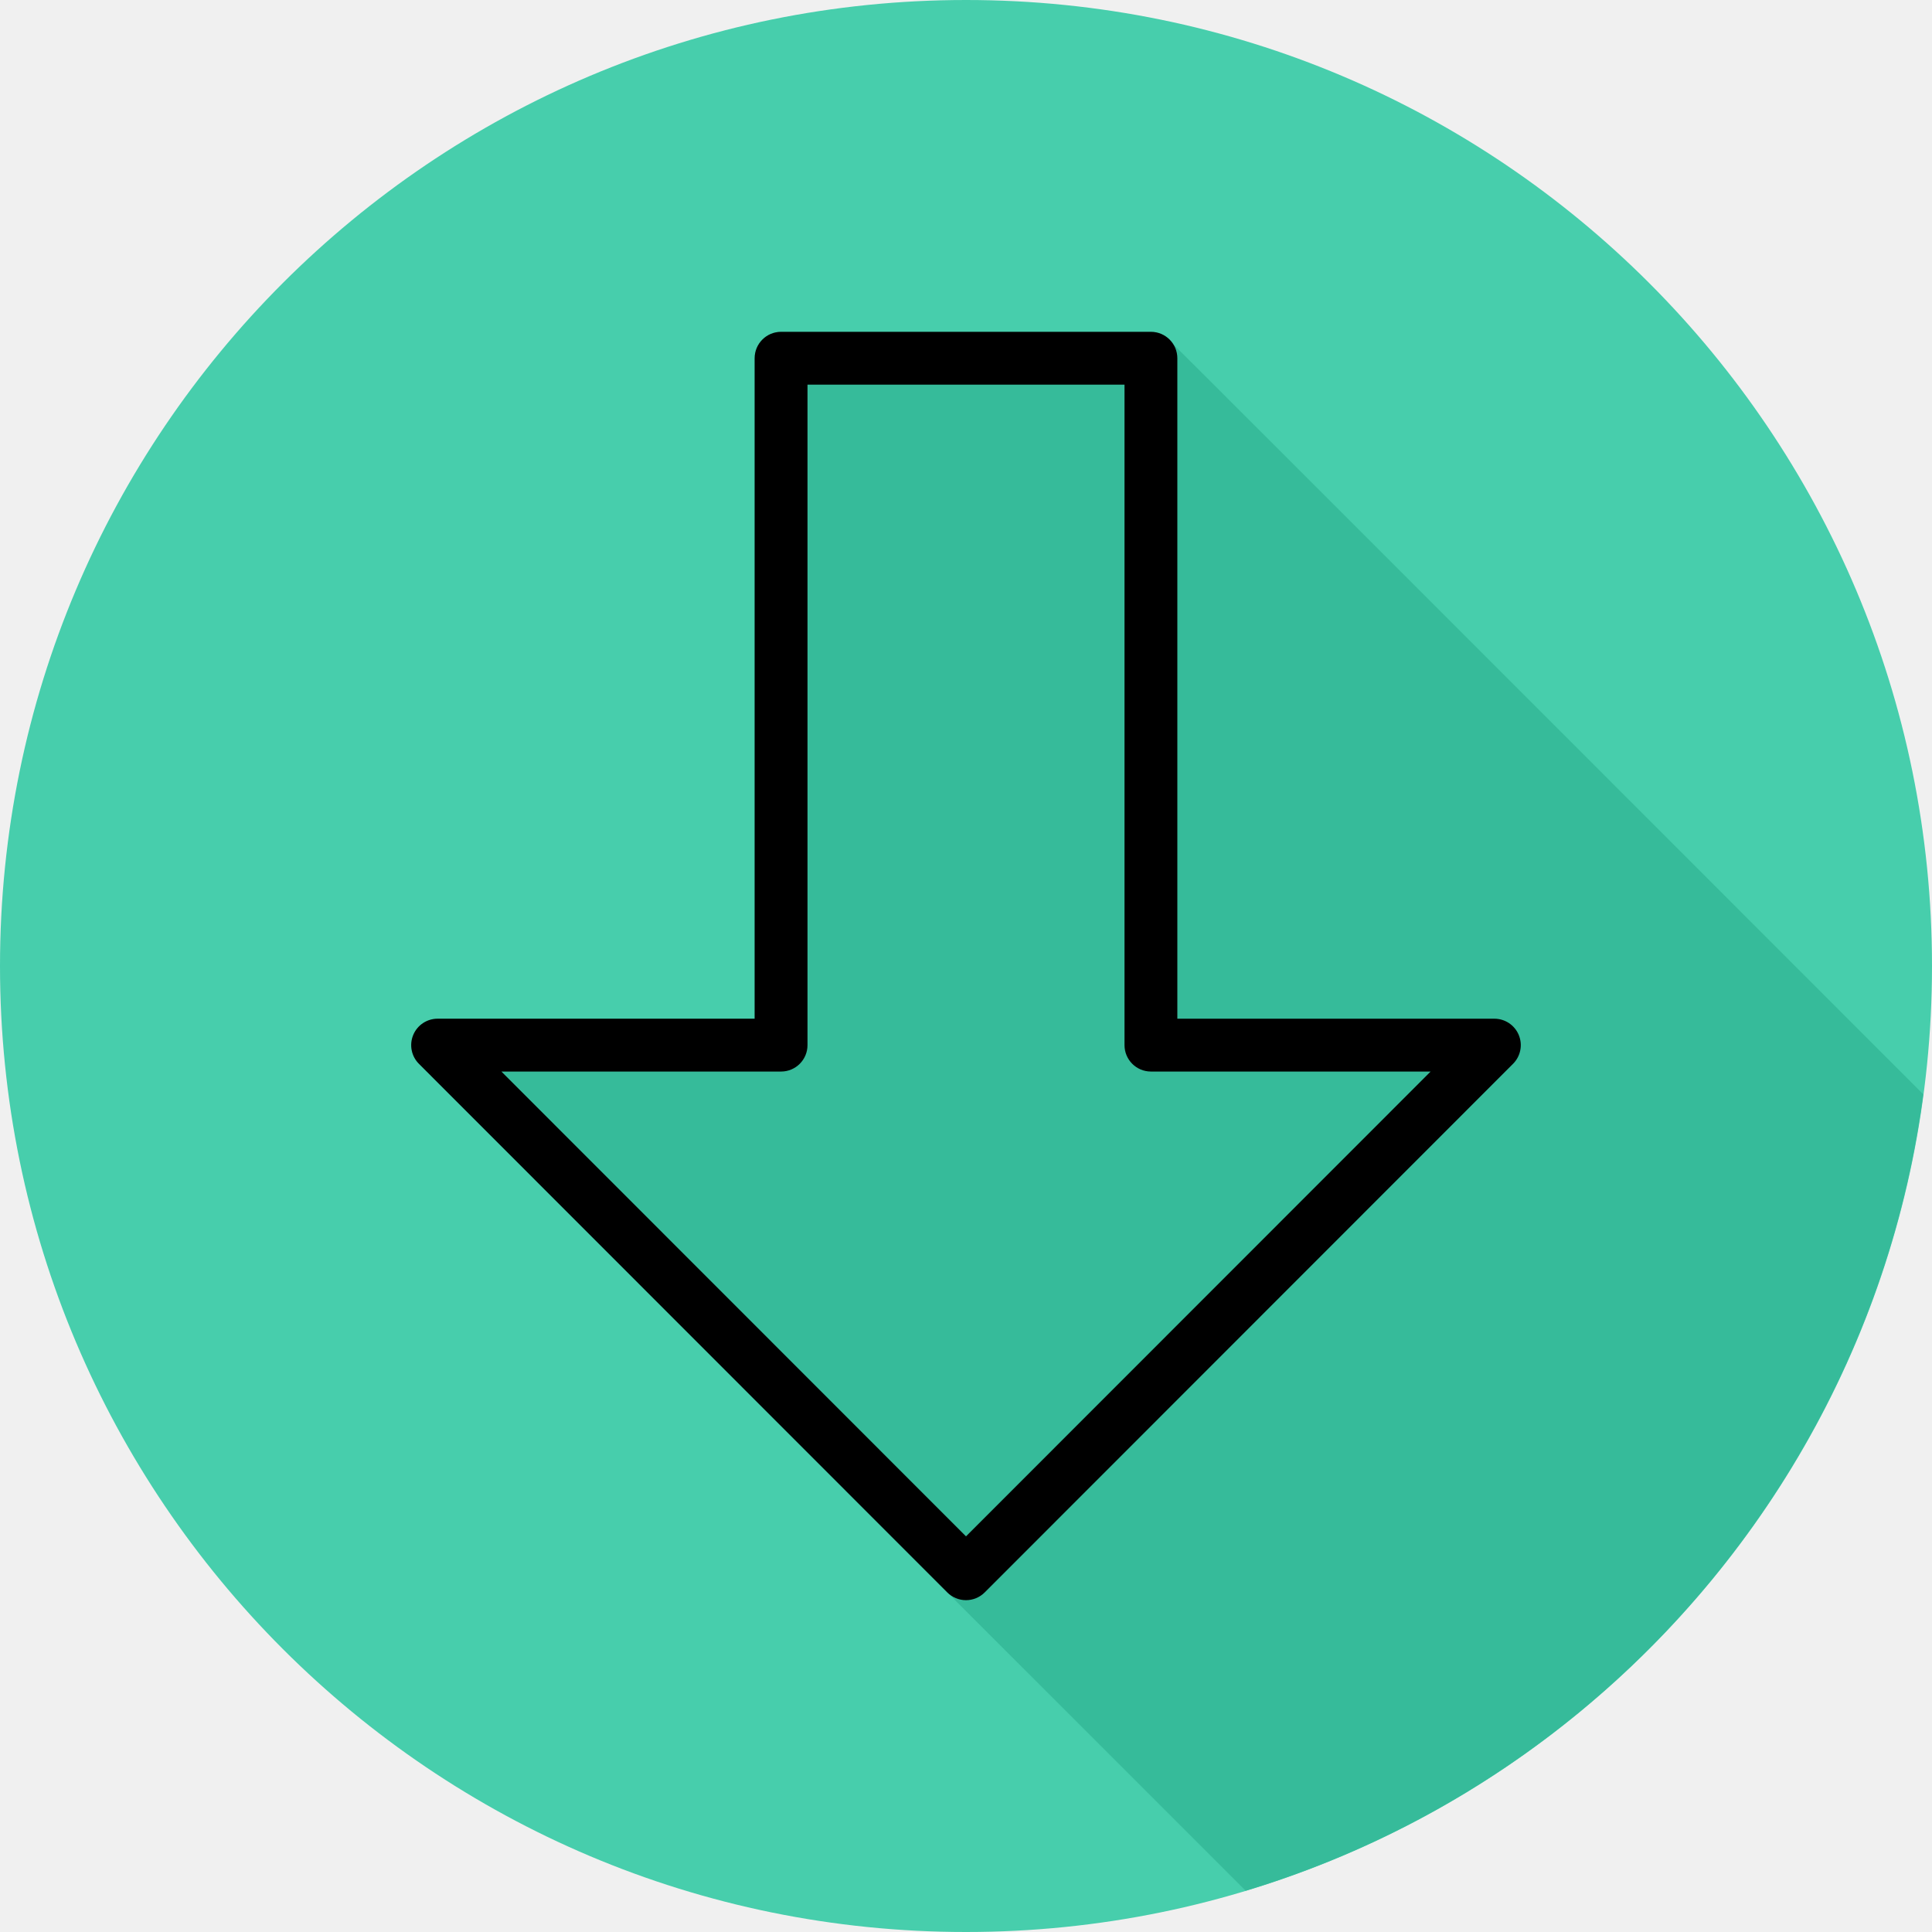
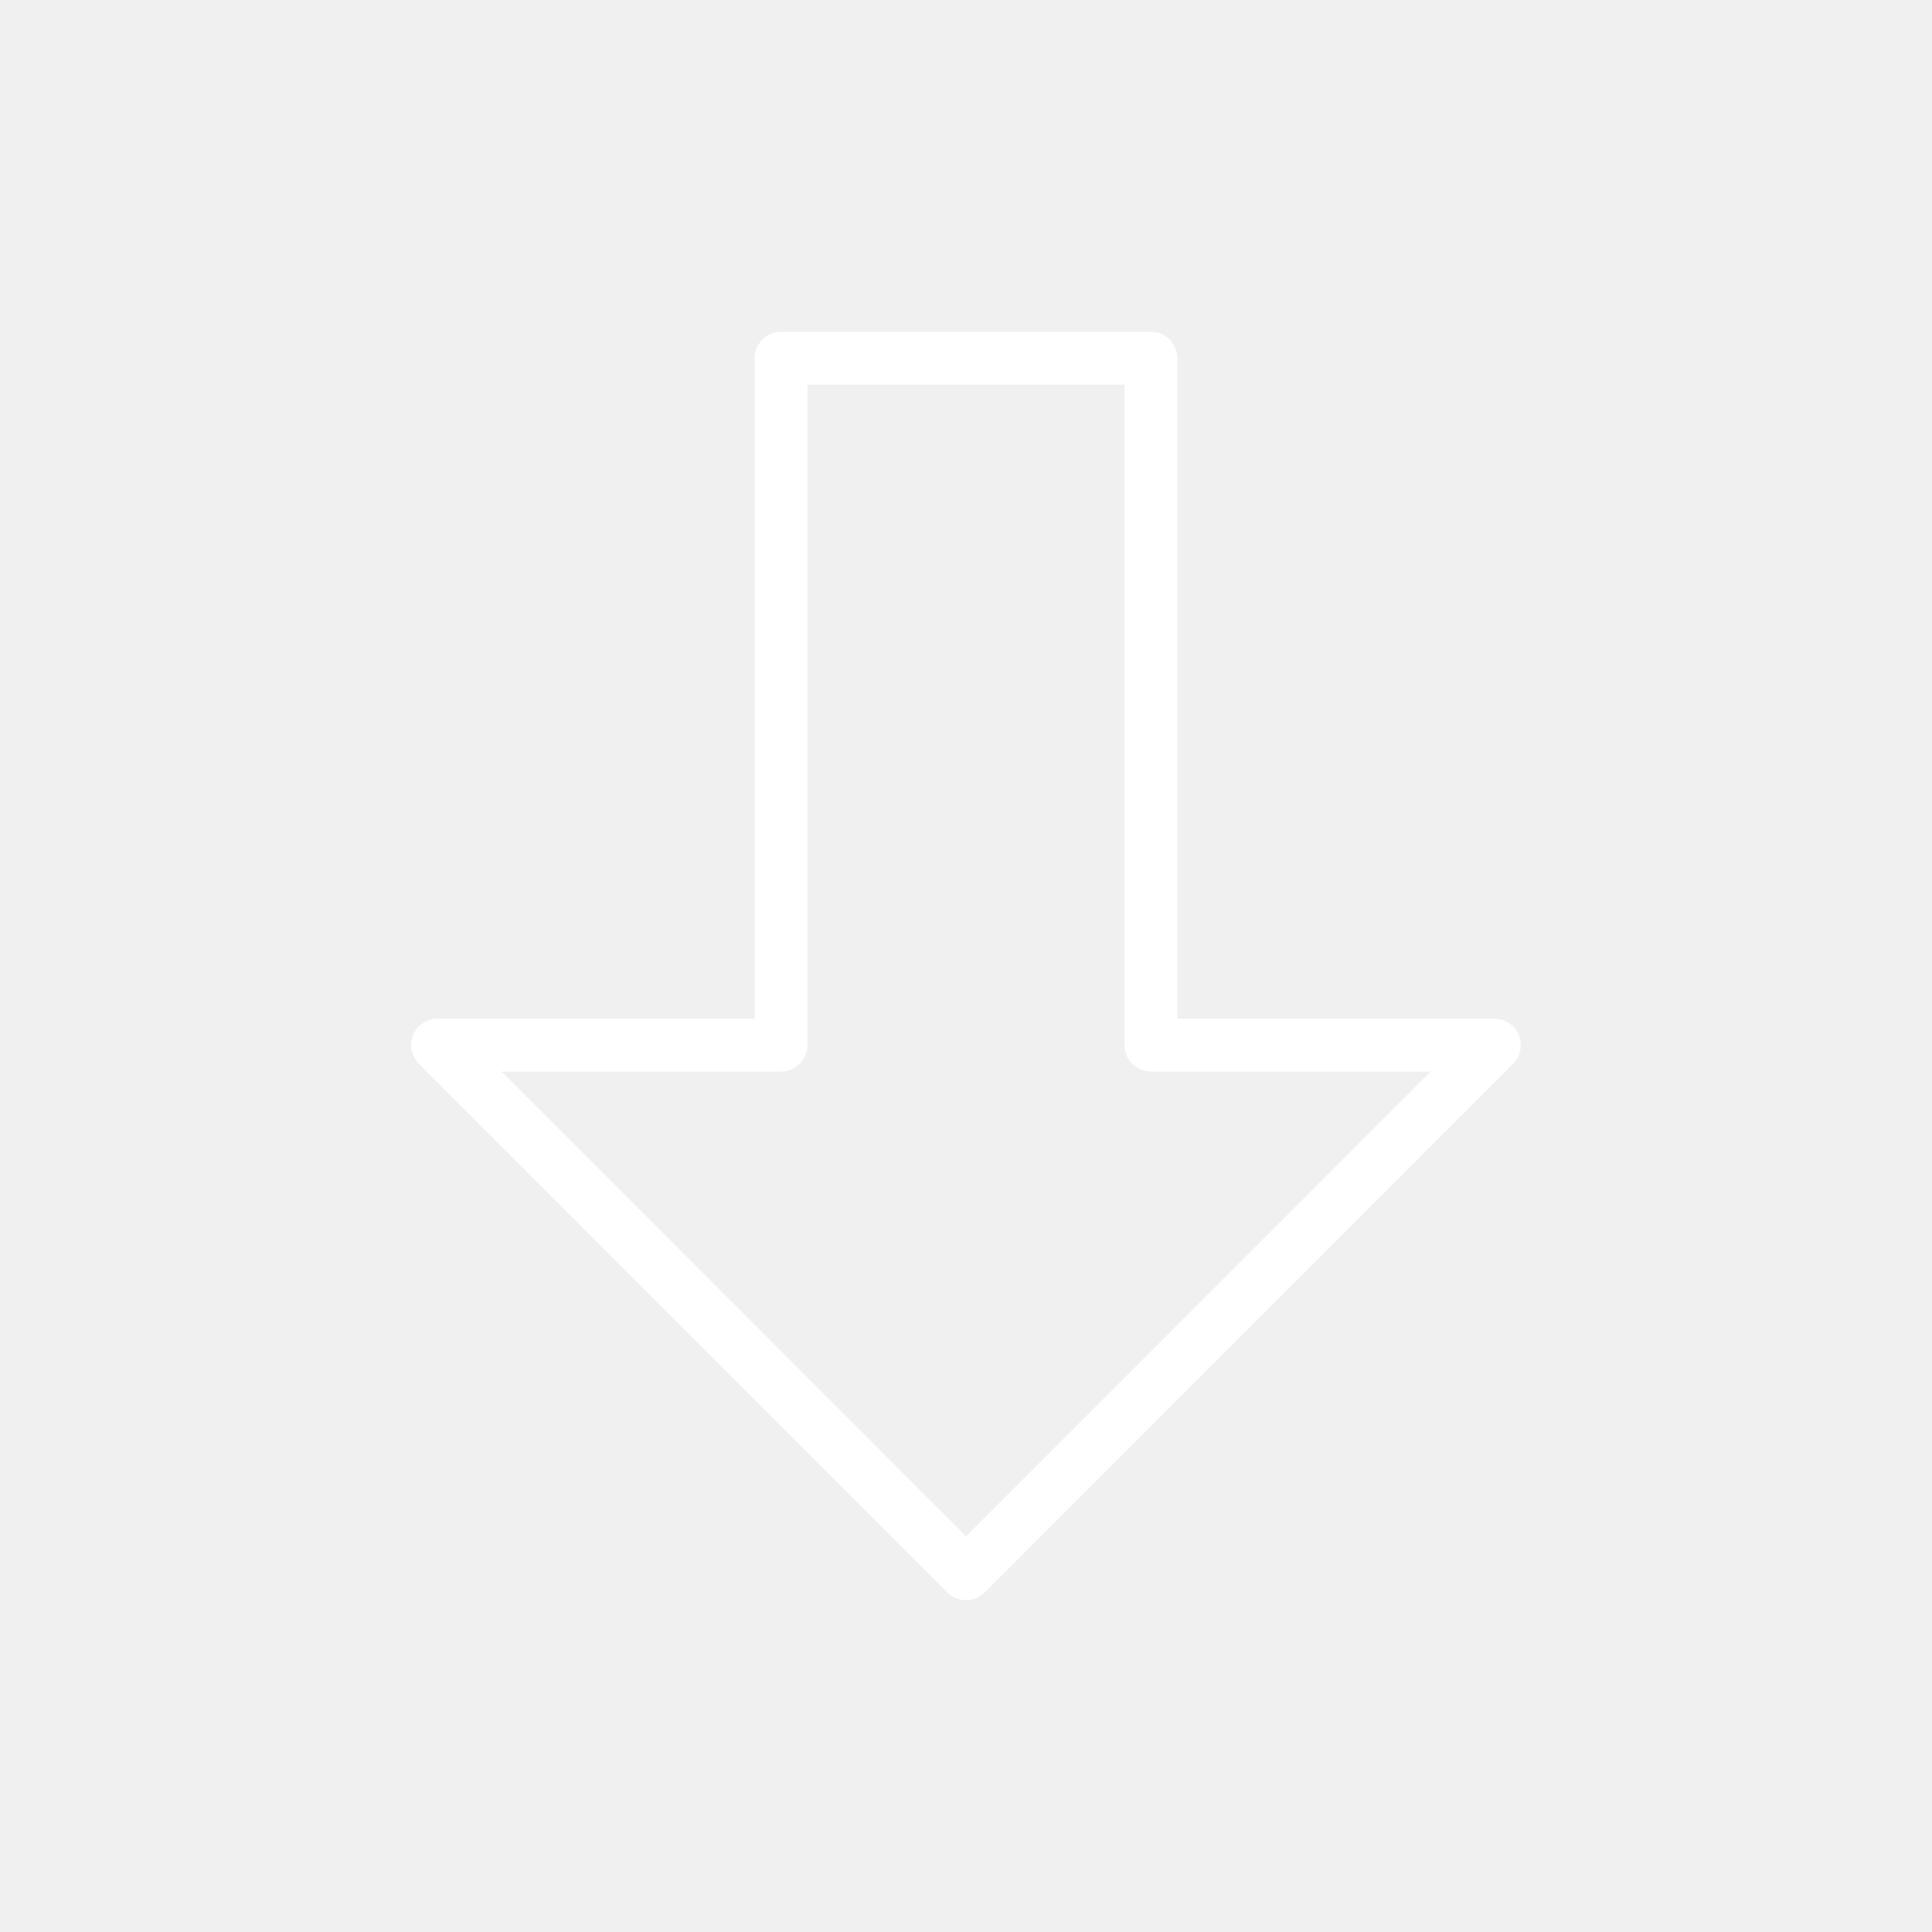
<svg xmlns="http://www.w3.org/2000/svg" height="800px" width="800px" version="1.1" id="Layer_1" viewBox="0 0 512 512" xml:space="preserve">
-   <path style="fill:#47CEAC;" d="M0,256.006C0,397.402,114.606,512.004,255.996,512C397.394,512.004,512,397.402,512,256.006  C512.009,114.61,397.394,0,255.996,0C114.606,0,0,114.614,0,256.006z" />
-   <path style="fill:#36BB9A;" d="M509.685,290.004c-0.137-0.117-198.544-198.699-199.124-199.124  c-1.274-1.739-3.232-2.942-5.553-2.942h-98.016c-3.867,0-7.002,3.132-7.002,7.002v175.028h-84.014c-2.831,0-5.385,1.702-6.468,4.321  c-1.084,2.619-0.485,5.627,1.515,7.63c0,0,140.023,140.091,140.025,140.092c0,0,1.493,1.493,1.494,1.494  c0,0,76.207,76.208,76.209,76.21l1.353,1.353C424.853,472.461,496.35,390.441,509.685,290.004z" />
-   <path style="fill:#000000;" d="M402.491,274.289c-1.084-2.619-3.637-4.321-6.468-4.321h-84.014V94.94  c0-3.87-3.135-7.002-7.002-7.002h-98.016c-3.867,0-7.002,3.132-7.002,7.002v175.028h-84.014c-2.831,0-5.385,1.702-6.468,4.321  c-1.084,2.619-0.485,5.627,1.515,7.63l140.022,140.092c1.316,1.313,3.098,2.051,4.954,2.051c1.856,0,3.637-0.738,4.954-2.051  l140.022-140.092C402.976,279.916,403.574,276.908,402.491,274.289z M256,407.154L132.875,283.97h74.117  c3.867,0,7.002-3.132,7.002-7.002V101.94h84.014v175.028c0,3.87,3.135,7.002,7.002,7.002h74.117L256,407.154z" />
+   <path style="fill:#fff;" d="M402.491,274.289c-1.084-2.619-3.637-4.321-6.468-4.321h-84.014V94.94  c0-3.87-3.135-7.002-7.002-7.002h-98.016c-3.867,0-7.002,3.132-7.002,7.002v175.028h-84.014c-2.831,0-5.385,1.702-6.468,4.321  c-1.084,2.619-0.485,5.627,1.515,7.63l140.022,140.092c1.316,1.313,3.098,2.051,4.954,2.051c1.856,0,3.637-0.738,4.954-2.051  l140.022-140.092C402.976,279.916,403.574,276.908,402.491,274.289z M256,407.154L132.875,283.97h74.117  c3.867,0,7.002-3.132,7.002-7.002V101.94h84.014v175.028c0,3.87,3.135,7.002,7.002,7.002h74.117L256,407.154z" />
</svg>
